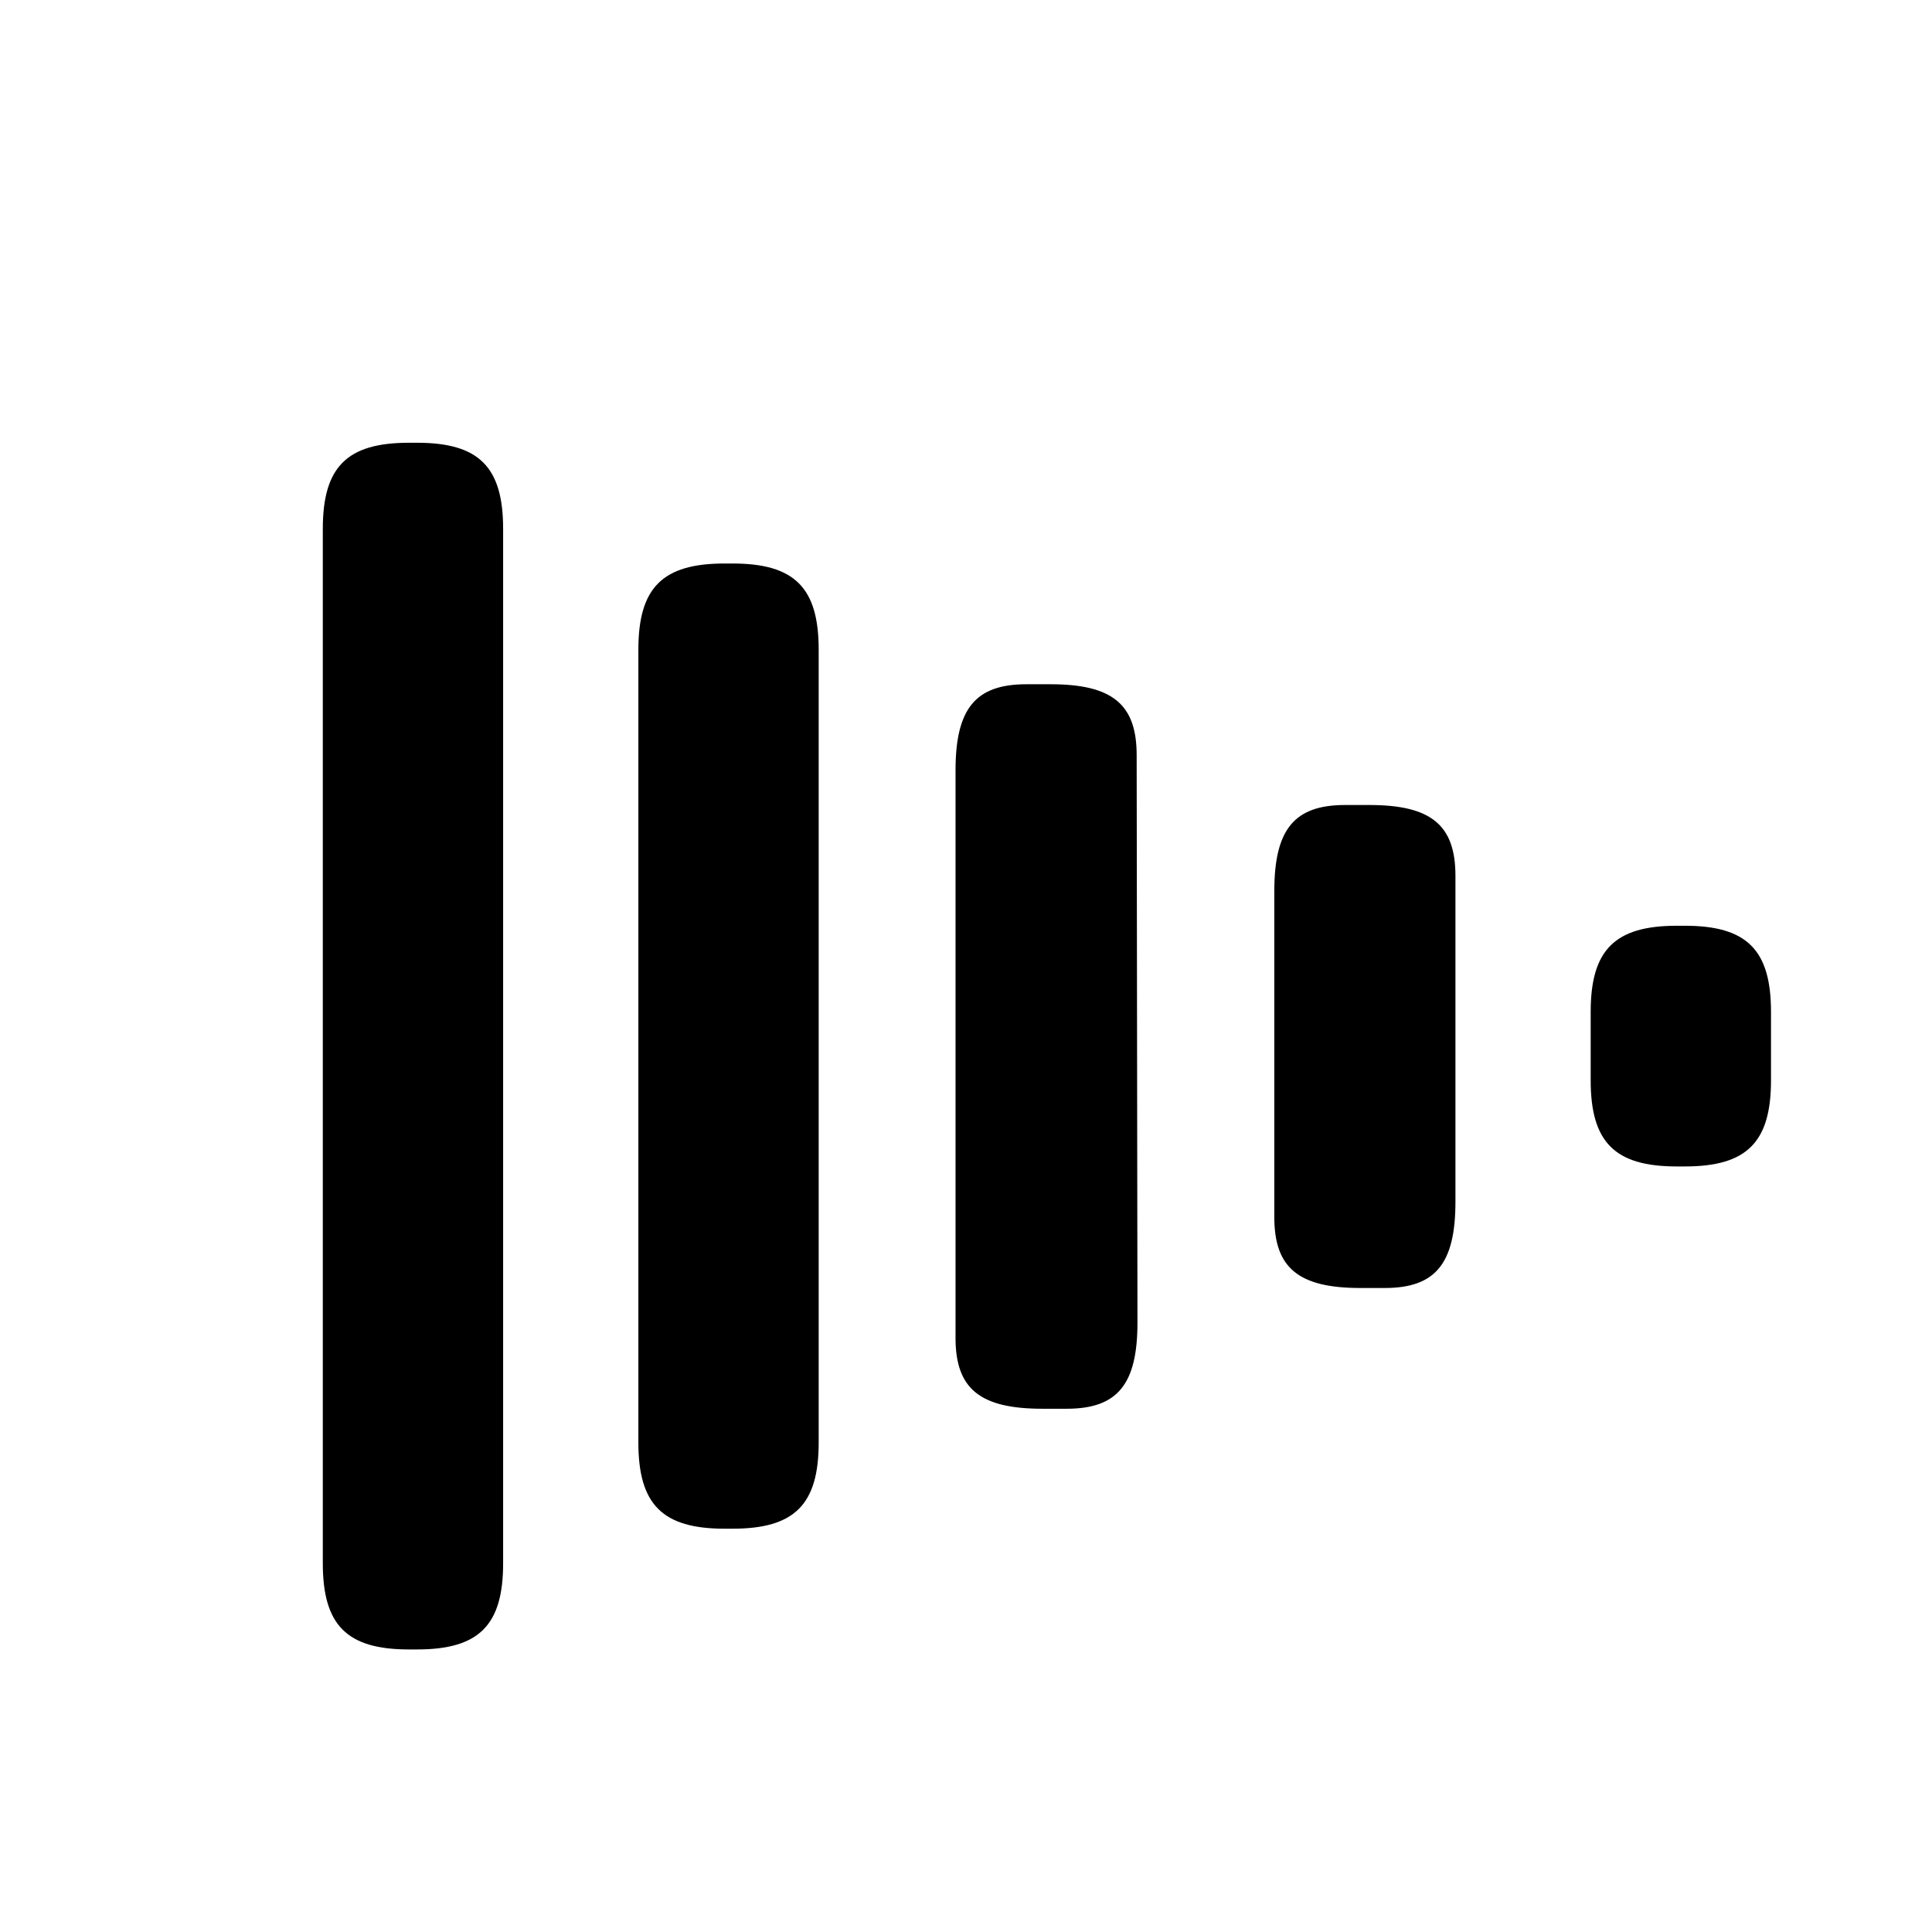
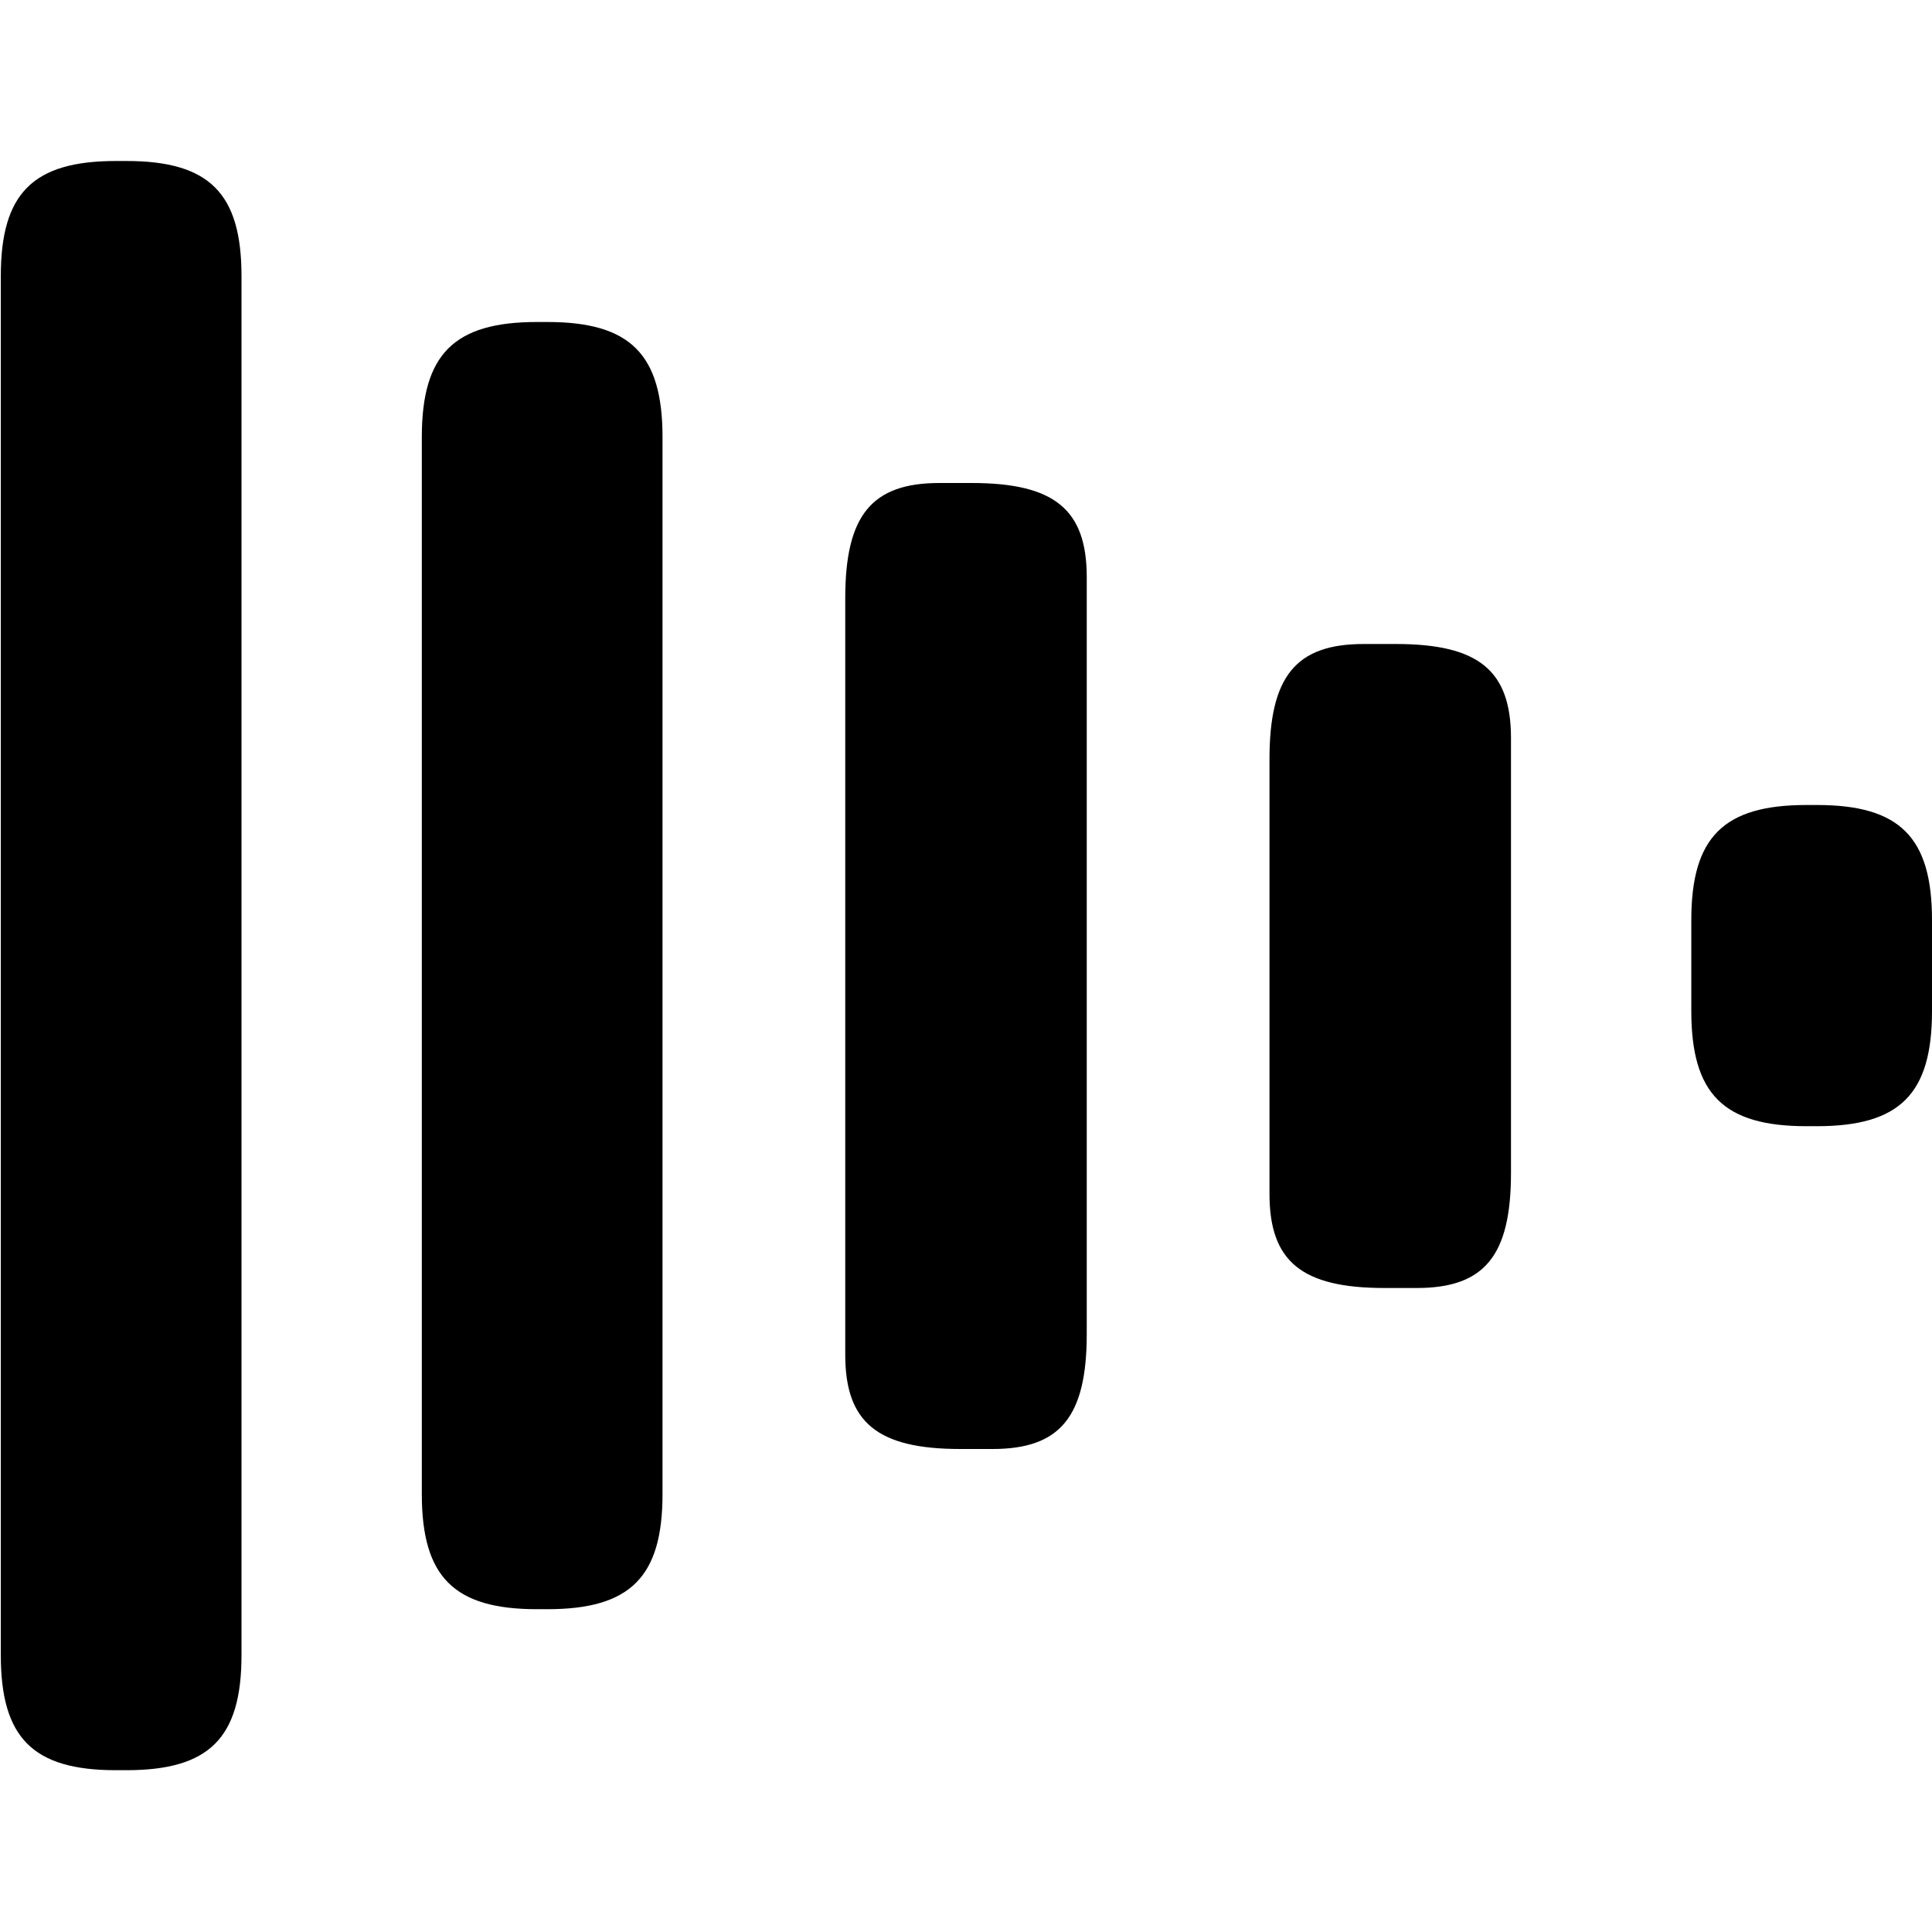
- <svg xmlns="http://www.w3.org/2000/svg" viewBox="0 0 24 24" fill="currentColor">
-   <path d="M14.13,16.43C14.13,17.2,13.88,17.5,13.25,17.5L12.95,17.5C12.17,17.5,11.87,17.25,11.87,16.62L11.87,9.57C11.87,8.8,12.12,8.5,12.75,8.5L13.05,8.5C13.82,8.5,14.12,8.75,14.12,9.38ZM22,13.42C22,14.19,21.7,14.49,20.93,14.49L20.83,14.49C20.06,14.49,19.76,14.19,19.76,13.42L19.76,12.57C19.76,11.8,20.06,11.5,20.83,11.5L20.93,11.5C21.7,11.5,22,11.8,22,12.57ZM18.08,14.93C18.08,15.7,17.83,16,17.2,16L16.9,16C16.13,16,15.83,15.75,15.83,15.12L15.83,11.07C15.83,10.3,16.08,10,16.71,10L17.01,10C17.78,10,18.08,10.25,18.08,10.88ZM10.17,17.92C10.17,18.69,9.87,18.99,9.1,18.99L9,18.99C8.23,18.99,7.93,18.69,7.93,17.92L7.93,8.07C7.93,7.3,8.23,7,9,7L9.1,7C9.87,7,10.17,7.3,10.17,8.07ZM6.25,19.42C6.25,20.19,5.95,20.49,5.18,20.49L5.08,20.49C4.31,20.49,4.01,20.19,4.01,19.42L4.01,6.57C4.01,5.8,4.31,5.5,5.08,5.5L5.18,5.5C5.95,5.5,6.25,5.8,6.25,6.57Z" />
+ <svg xmlns="http://www.w3.org/2000/svg" viewBox="0 0 24 24">
+   <path d="M13.5,16.57C13.5,17.6,13.17,18,12.33,18L11.93,18C10.9,18,10.5,17.67,10.5,16.83L10.5,7.43C10.5,6.4,10.83,6,11.67,6L12.07,6C13.1,6,13.5,6.33,13.5,7.17Z" fill="currentColor" />
+   <path d="M24,12.56C24,13.59,23.6,13.99,22.57,13.99L22.44,13.99C21.41,13.99,21.01,13.59,21.01,12.56L21.01,11.43C21.01,10.4,21.41,10,22.44,10L22.57,10C23.6,10,24,10.4,24,11.43Z" fill="currentColor" />
+   <path d="M18.77,14.57C18.77,15.6,18.44,16,17.6,16L17.2,16C16.17,16,15.77,15.67,15.77,14.83L15.77,9.43C15.77,8.4,16.1,8,16.94,8L17.34,8C18.37,8,18.77,8.33,18.77,9.17Z" fill="currentColor" />
+   <path d="M8.23,18.56C8.23,19.59,7.83,19.99,6.8,19.99L6.67,19.99C5.64,19.99,5.24,19.59,5.24,18.56L5.24,5.43C5.24,4.4,5.64,4,6.67,4L6.8,4C7.83,4,8.23,4.4,8.23,5.43Z" fill="currentColor" />
+   <path d="M3,20.56C3,21.59,2.6,21.99,1.57,21.99L1.44,21.99C0.41,21.99,0.01,21.59,0.01,20.56L0.01,3.43C0.01,2.4,0.41,2,1.44,2L1.57,2C2.6,2,3,2.4,3,3.43Z" fill="currentColor" />
</svg>
